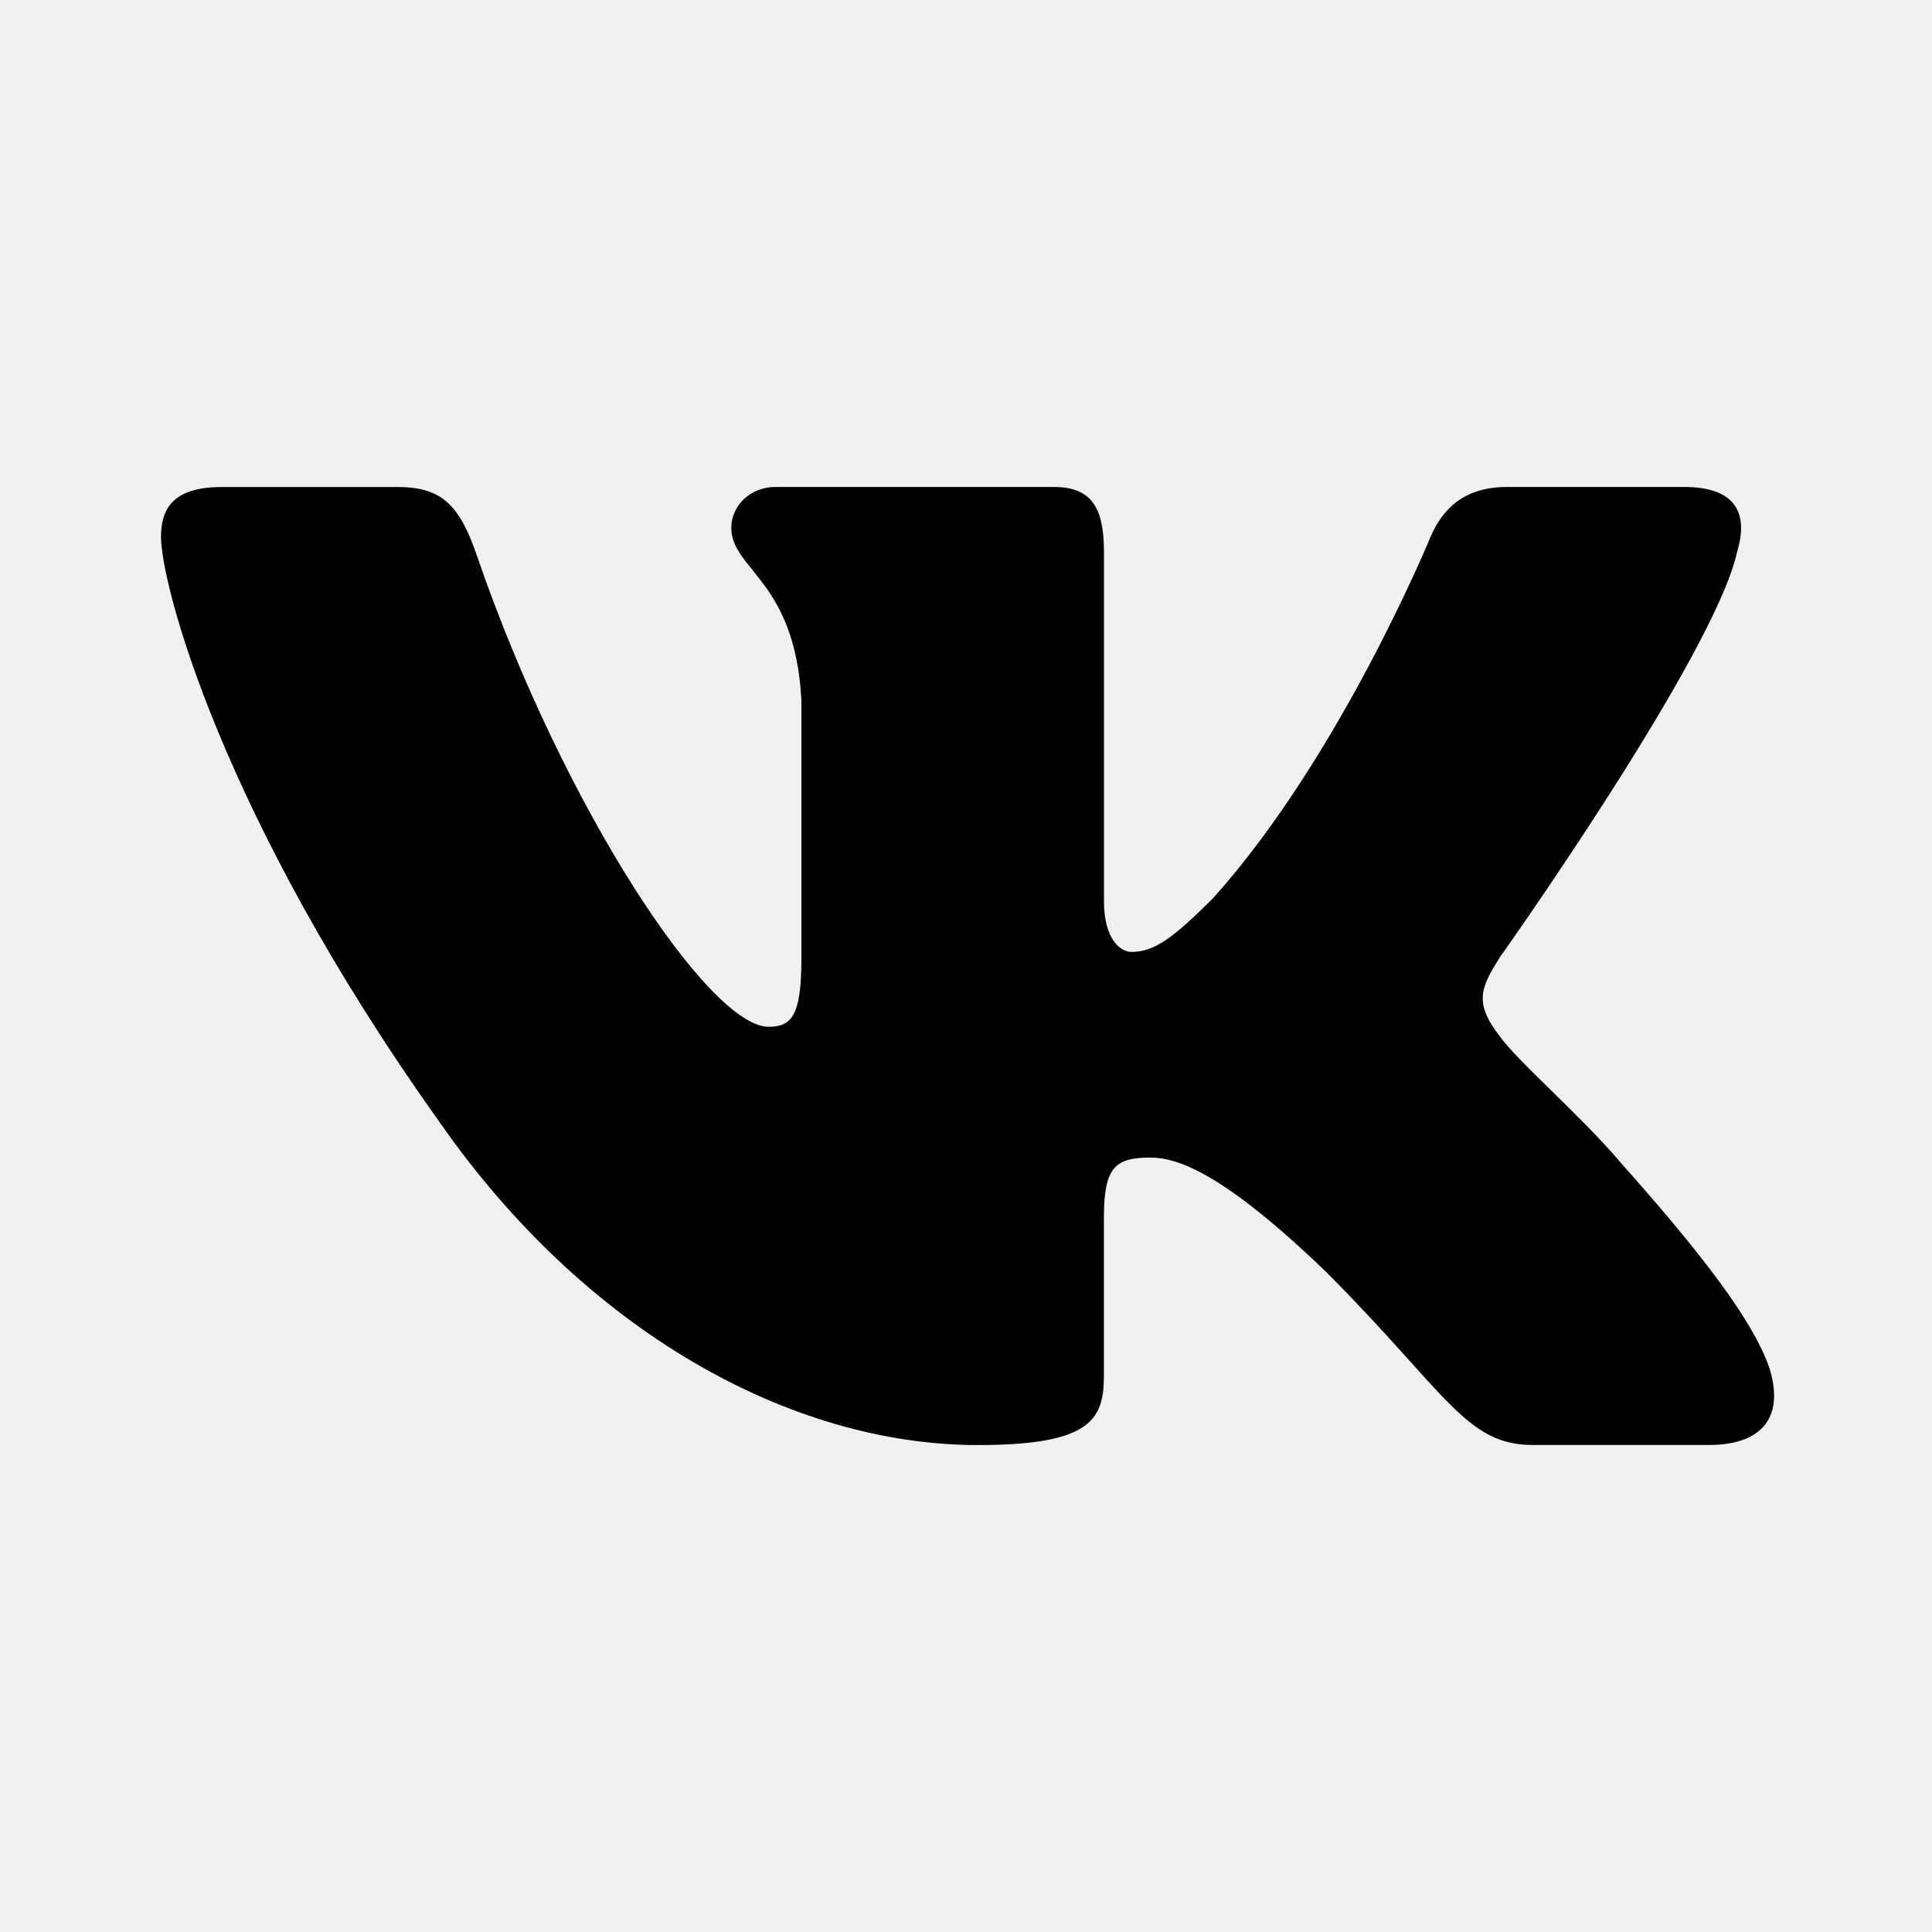
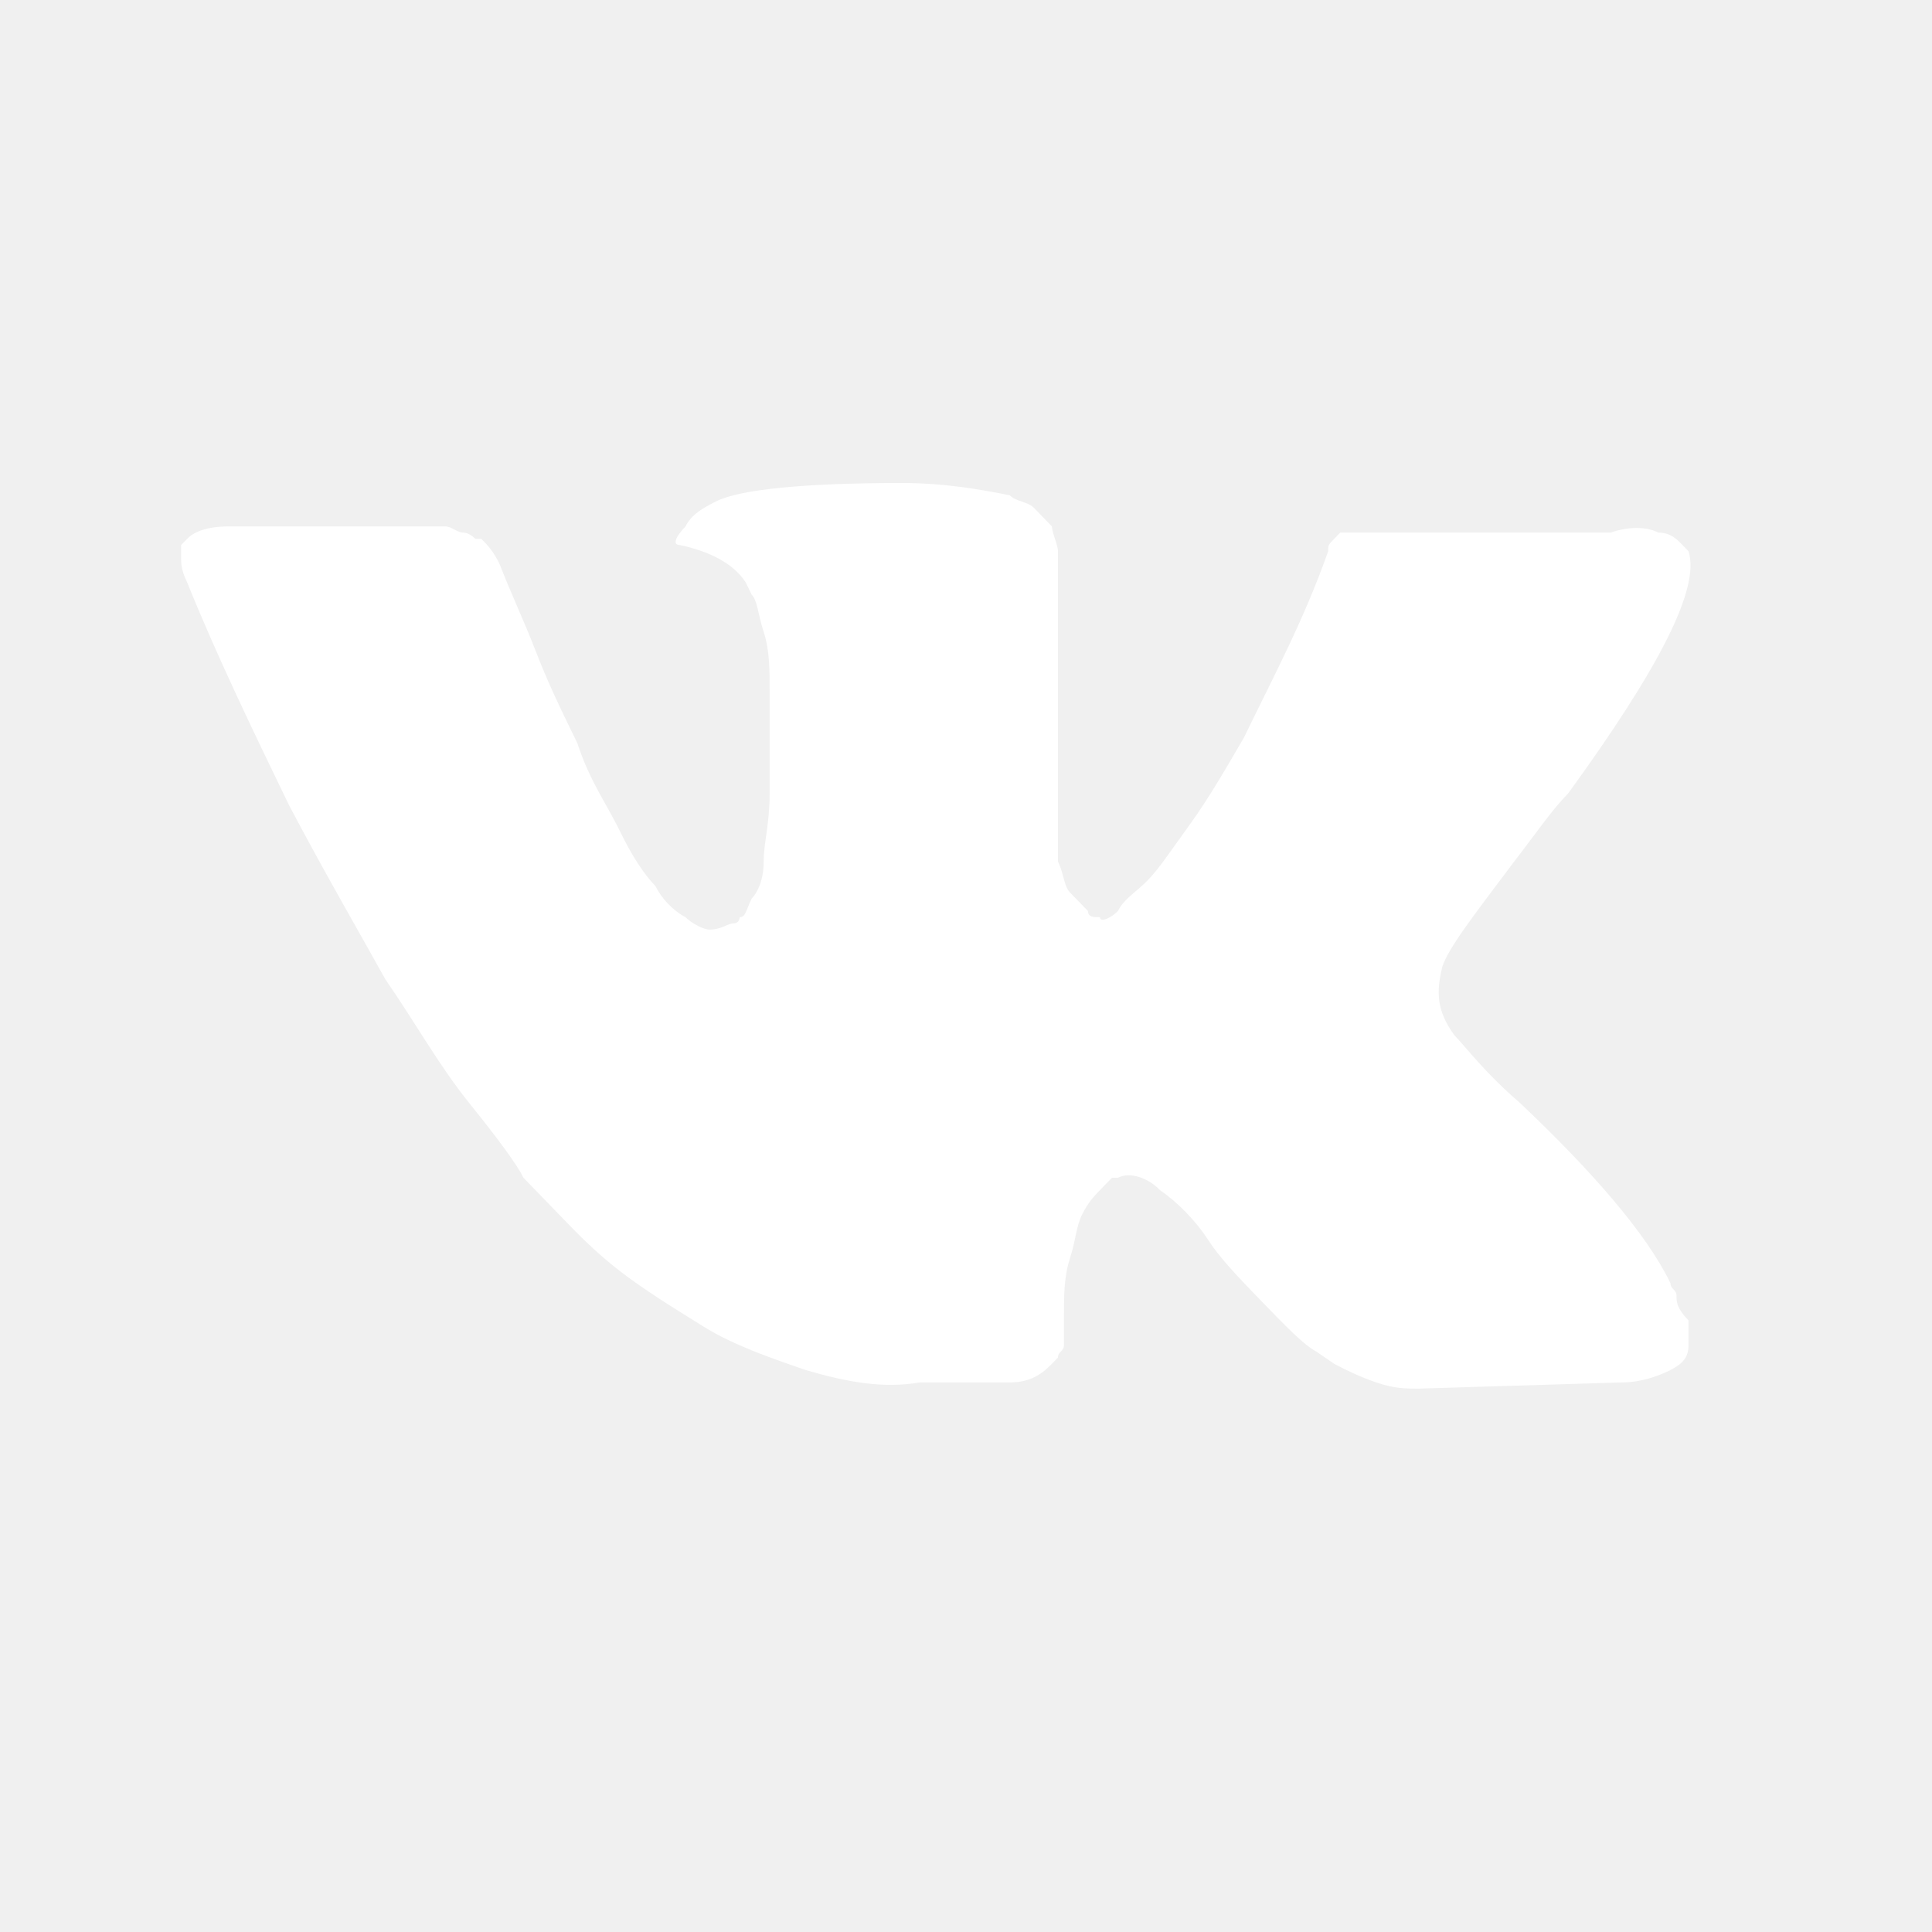
- <svg xmlns="http://www.w3.org/2000/svg" width="24" height="24" viewBox="0 0 24 24" fill="none">
-   <path d="M21.579 6.855C21.719 6.39 21.579 6.049 20.917 6.049H18.724C18.166 6.049 17.911 6.344 17.771 6.668C17.771 6.668 16.656 9.387 15.076 11.15C14.566 11.663 14.333 11.825 14.055 11.825C13.916 11.825 13.714 11.663 13.714 11.198V6.855C13.714 6.297 13.553 6.049 13.088 6.049H9.642C9.294 6.049 9.084 6.307 9.084 6.553C9.084 7.081 9.874 7.203 9.955 8.691V11.919C9.955 12.626 9.828 12.755 9.548 12.755C8.805 12.755 6.997 10.026 5.924 6.902C5.715 6.295 5.504 6.05 4.944 6.05H2.752C2.125 6.05 2 6.345 2 6.669C2 7.251 2.743 10.131 5.461 13.94C7.273 16.541 9.824 17.951 12.148 17.951C13.541 17.951 13.713 17.638 13.713 17.098V15.132C13.713 14.506 13.846 14.38 14.287 14.38C14.611 14.38 15.169 14.544 16.47 15.797C17.956 17.283 18.202 17.95 19.037 17.95H21.229C21.855 17.95 22.168 17.637 21.988 17.019C21.791 16.404 21.081 15.509 20.139 14.45C19.627 13.846 18.862 13.196 18.629 12.871C18.304 12.452 18.398 12.267 18.629 11.895C18.63 11.896 21.301 8.134 21.579 6.855Z" fill="black" />
+ <svg xmlns="http://www.w3.org/2000/svg" width="32" height="32" viewBox="0 0 32 32" fill="none">
+   <path d="M27.768 21.459C27.768 21.356 27.668 21.356 27.668 21.253C27.27 20.431 26.375 19.404 25.182 18.274C24.585 17.76 24.286 17.349 24.087 17.144C23.789 16.733 23.789 16.425 23.889 16.014C23.988 15.706 24.386 15.192 25.082 14.267C25.48 13.753 25.679 13.445 25.977 13.137C27.469 11.082 28.166 9.747 27.967 9.13L27.867 9.027C27.768 8.925 27.668 8.822 27.469 8.822C27.27 8.719 26.972 8.719 26.674 8.822H22.894C22.794 8.822 22.794 8.822 22.595 8.822C22.496 8.822 22.396 8.822 22.396 8.822H22.297H22.198L22.098 8.925C21.999 9.027 21.999 9.027 21.999 9.13C21.601 10.26 21.103 11.185 20.606 12.212C20.308 12.726 20.009 13.24 19.711 13.651C19.412 14.062 19.213 14.37 19.015 14.575C18.816 14.781 18.617 14.884 18.517 15.089C18.418 15.192 18.219 15.294 18.219 15.192C18.119 15.192 18.02 15.192 18.02 15.089C17.92 14.986 17.821 14.884 17.721 14.781C17.622 14.678 17.622 14.473 17.523 14.267C17.523 14.062 17.523 13.856 17.523 13.753C17.523 13.651 17.523 13.342 17.523 13.137C17.523 12.829 17.523 12.623 17.523 12.521C17.523 12.212 17.523 11.801 17.523 11.39C17.523 10.979 17.523 10.671 17.523 10.466C17.523 10.26 17.523 9.952 17.523 9.747C17.523 9.438 17.523 9.233 17.523 9.13C17.523 9.027 17.423 8.822 17.423 8.719C17.323 8.616 17.224 8.514 17.125 8.411C17.025 8.308 16.826 8.308 16.727 8.205C16.229 8.103 15.633 8 14.936 8C13.345 8 12.251 8.103 11.853 8.308C11.654 8.411 11.455 8.514 11.355 8.719C11.156 8.925 11.156 9.027 11.256 9.027C11.753 9.13 12.151 9.336 12.35 9.644L12.45 9.849C12.549 9.952 12.549 10.158 12.649 10.466C12.748 10.774 12.748 11.082 12.748 11.493C12.748 12.11 12.748 12.726 12.748 13.137C12.748 13.651 12.649 13.959 12.649 14.267C12.649 14.575 12.549 14.781 12.45 14.884C12.35 15.089 12.35 15.192 12.251 15.192C12.251 15.192 12.251 15.294 12.151 15.294C12.052 15.294 11.952 15.397 11.753 15.397C11.654 15.397 11.455 15.294 11.355 15.192C11.156 15.089 10.957 14.884 10.858 14.678C10.659 14.473 10.46 14.164 10.261 13.753C10.062 13.342 9.764 12.931 9.565 12.315L9.366 11.904C9.267 11.699 9.068 11.288 8.869 10.774C8.67 10.26 8.471 9.849 8.272 9.336C8.172 9.13 8.073 9.027 7.973 8.925H7.874C7.874 8.925 7.775 8.822 7.675 8.822C7.576 8.822 7.476 8.719 7.377 8.719H3.796C3.398 8.719 3.199 8.822 3.099 8.925L3 9.027C3 9.027 3 9.13 3 9.233C3 9.336 3 9.438 3.099 9.644C3.597 10.877 4.194 12.11 4.79 13.342C5.387 14.473 5.984 15.5 6.382 16.219C6.879 16.938 7.277 17.657 7.775 18.274C8.272 18.89 8.57 19.301 8.67 19.507C8.869 19.712 8.968 19.815 9.068 19.918L9.366 20.226C9.565 20.431 9.863 20.74 10.261 21.048C10.659 21.356 11.156 21.664 11.654 21.973C12.151 22.281 12.748 22.486 13.345 22.692C14.041 22.897 14.638 23 15.235 22.897H16.727C17.025 22.897 17.224 22.794 17.423 22.589L17.523 22.486C17.523 22.384 17.622 22.384 17.622 22.281C17.622 22.178 17.622 22.075 17.622 21.87C17.622 21.459 17.622 21.151 17.721 20.843C17.821 20.534 17.821 20.329 17.92 20.123C18.02 19.918 18.119 19.815 18.219 19.712C18.318 19.61 18.418 19.507 18.418 19.507H18.517C18.716 19.404 19.015 19.507 19.213 19.712C19.512 19.918 19.81 20.226 20.009 20.534C20.208 20.843 20.507 21.151 20.904 21.562C21.302 21.973 21.601 22.281 21.8 22.384L22.098 22.589C22.297 22.692 22.496 22.794 22.794 22.897C23.093 23 23.292 23 23.491 23L26.873 22.897C27.171 22.897 27.469 22.794 27.668 22.692C27.867 22.589 27.967 22.486 27.967 22.281C27.967 22.178 27.967 21.973 27.967 21.87C27.768 21.664 27.768 21.562 27.768 21.459Z" fill="white" />
</svg>
